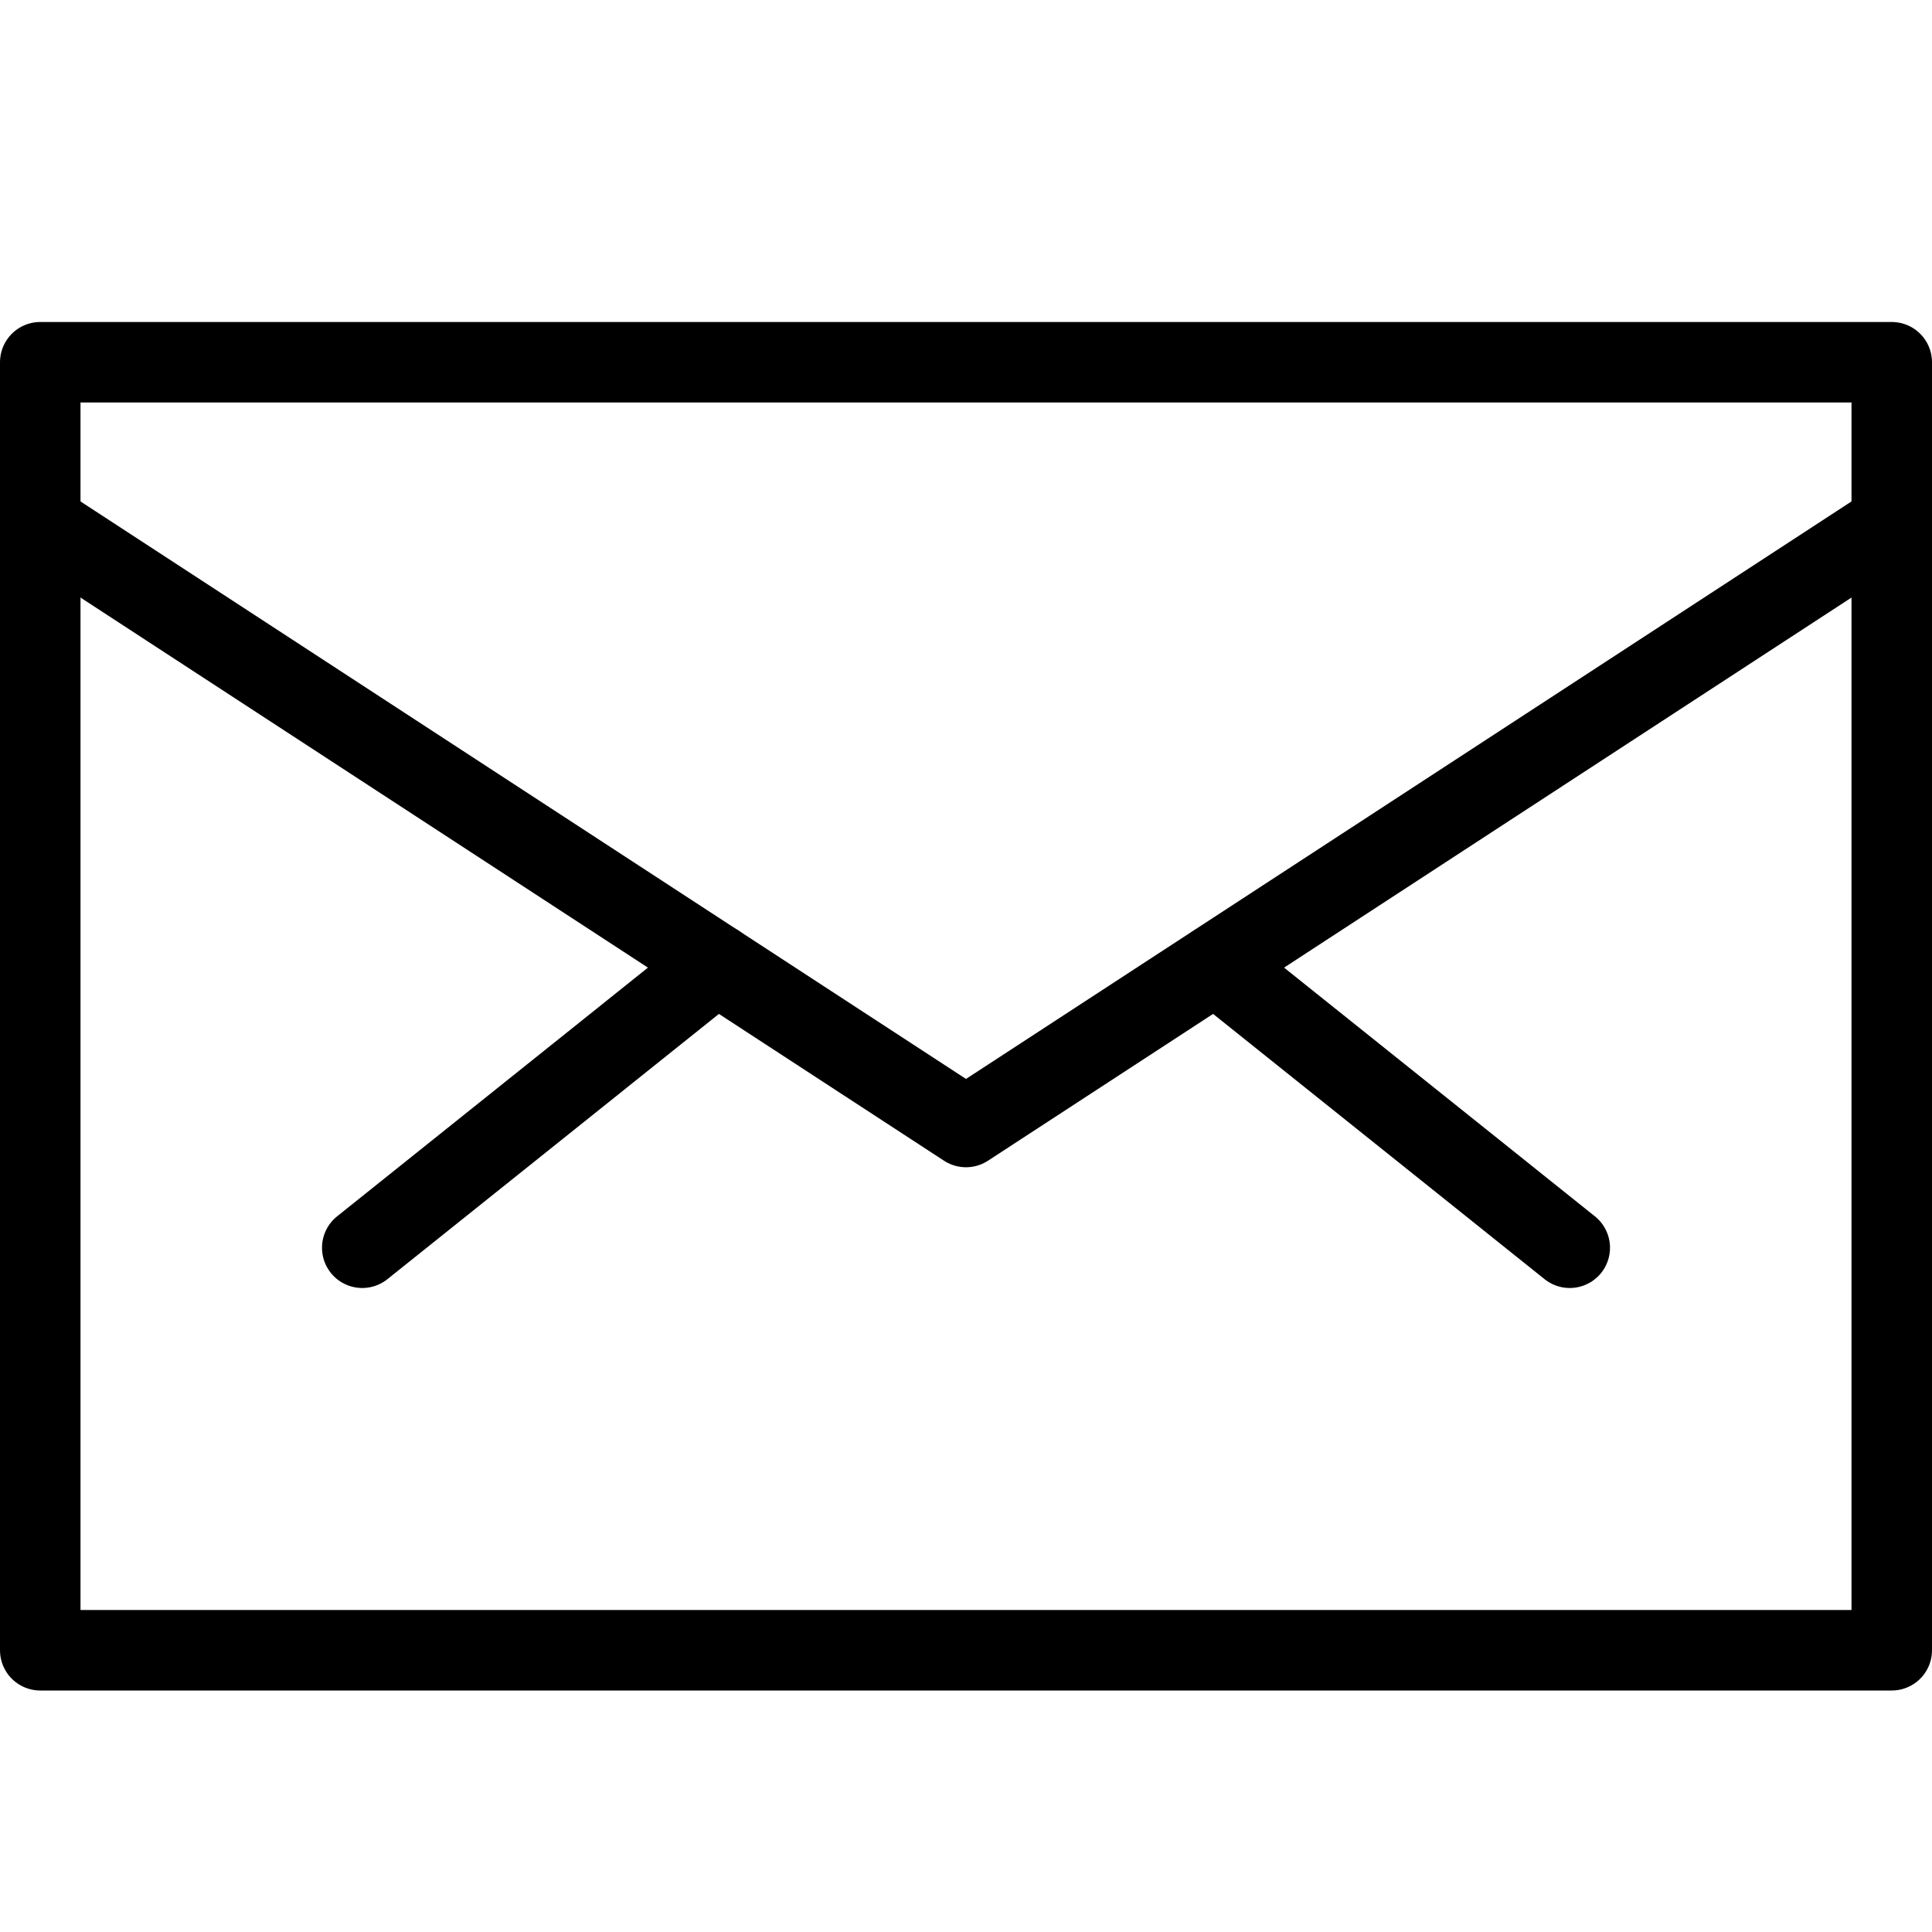
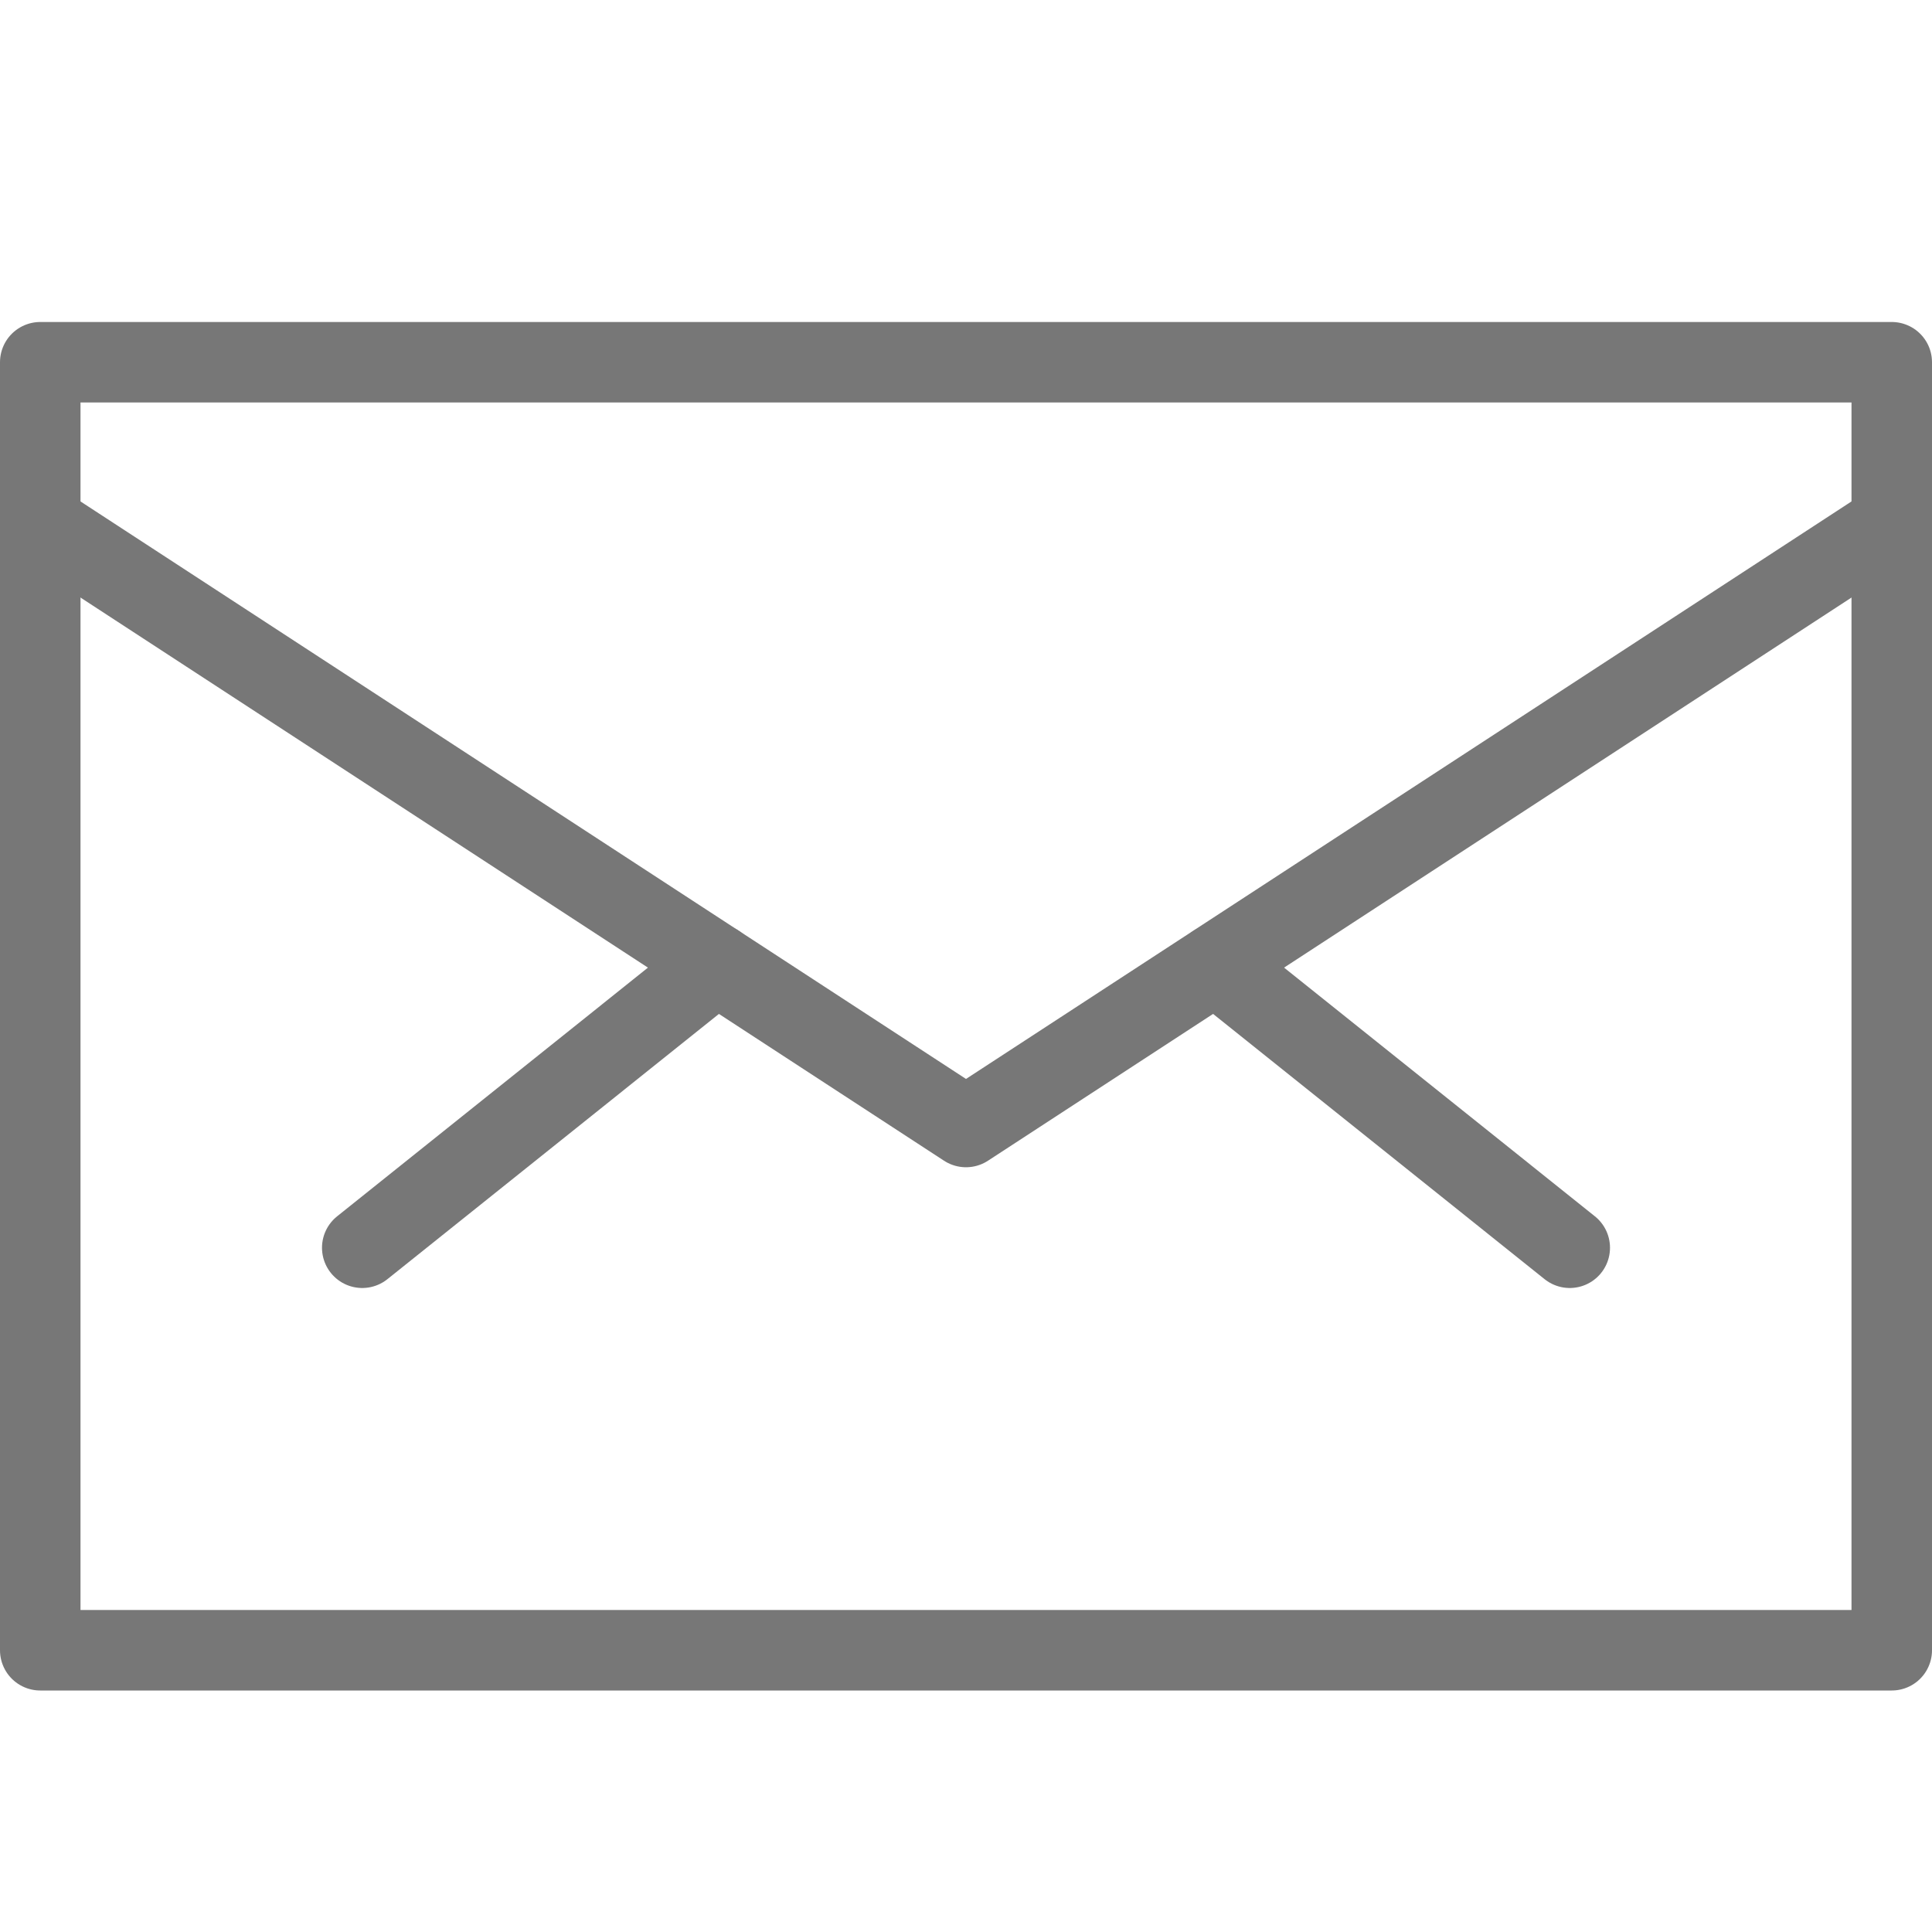
<svg xmlns="http://www.w3.org/2000/svg" version="1.0" x="0px" y="0px" width="24px" height="24px" viewBox="0 0 24 24" style="enable-background:new 0 0 24 24;" xml:space="preserve">
  <g id="Guides">
    <g id="_x32_0_px_2_">
	</g>
    <g id="_x32_0px">
	</g>
    <g id="_x34_0px">
	</g>
    <g id="_x34_4_px">
	</g>
    <g id="_x34_8px">
      <g id="_x31_6px">
		</g>
      <g id="square_4px">
        <g id="_x32_8_px">
          <g id="square_4px_2_">
				</g>
          <g id="square_4px_3_">
				</g>
          <g id="square_4px_1_">
				</g>
          <g id="_x32_4_px_2_">
				</g>
          <g id="_x31_2_px">
				</g>
        </g>
      </g>
    </g>
    <g id="Icons">
	</g>
    <g id="_x32_0_px">
	</g>
    <g id="square_6px">
      <g id="_x31_2_PX">
		</g>
    </g>
    <g id="_x33_6_px">
      <g id="_x33_2_px">
        <g id="_x32_8_px_1_">
          <g id="square_6px_1_">
				</g>
          <g id="_x32_0_px_1_">
            <g id="_x31_2_PX_2_">
					</g>
            <g id="_x34_8_px">
              <g id="_x32_4_px">
						</g>
              <g id="_x32_4_px_1_">
						</g>
            </g>
          </g>
        </g>
      </g>
    </g>
    <g id="_x32_0_px_3_">
	</g>
    <g id="_x32_0_px_4_">
	</g>
    <g id="New_Symbol_8">
      <g id="_x32_4_px_3_">
		</g>
    </g>
  </g>
  <g id="Artboard">
</g>
  <g id="Free_Icons">
    <g>
-       <rect x="0.5" y="4.5" style="fill:none;stroke:#000000;stroke-linecap:round;stroke-linejoin:round;stroke-miterlimit:10;" width="23" height="16" />
-       <polyline style="fill:none;stroke:#000000;stroke-linecap:round;stroke-linejoin:round;stroke-miterlimit:10;" points="0.5,6.5     12,14 23.5,6.5   " />
-       <line style="fill:none;stroke:#000000;stroke-linecap:round;stroke-linejoin:round;stroke-miterlimit:10;" x1="8.901" y1="11.979" x2="4.5" y2="15.5" />
-       <line style="fill:none;stroke:#000000;stroke-linecap:round;stroke-linejoin:round;stroke-miterlimit:10;" x1="15.101" y1="11.98" x2="19.5" y2="15.5" />
+       <rect x="0.5" y="4.5" style="fill:none;stroke:#777;stroke-linecap:round;stroke-linejoin:round;stroke-miterlimit:10;" width="23" height="16" />
+       <polyline style="fill:none;stroke:#777;stroke-linecap:round;stroke-linejoin:round;stroke-miterlimit:10;" points="0.5,6.5     12,14 23.5,6.5   " />
+       <line style="fill:none;stroke:#777;stroke-linecap:round;stroke-linejoin:round;stroke-miterlimit:10;" x1="8.901" y1="11.979" x2="4.5" y2="15.5" />
+       <line style="fill:none;stroke:#777;stroke-linecap:round;stroke-linejoin:round;stroke-miterlimit:10;" x1="15.101" y1="11.98" x2="19.5" y2="15.5" />
    </g>
  </g>
</svg>
